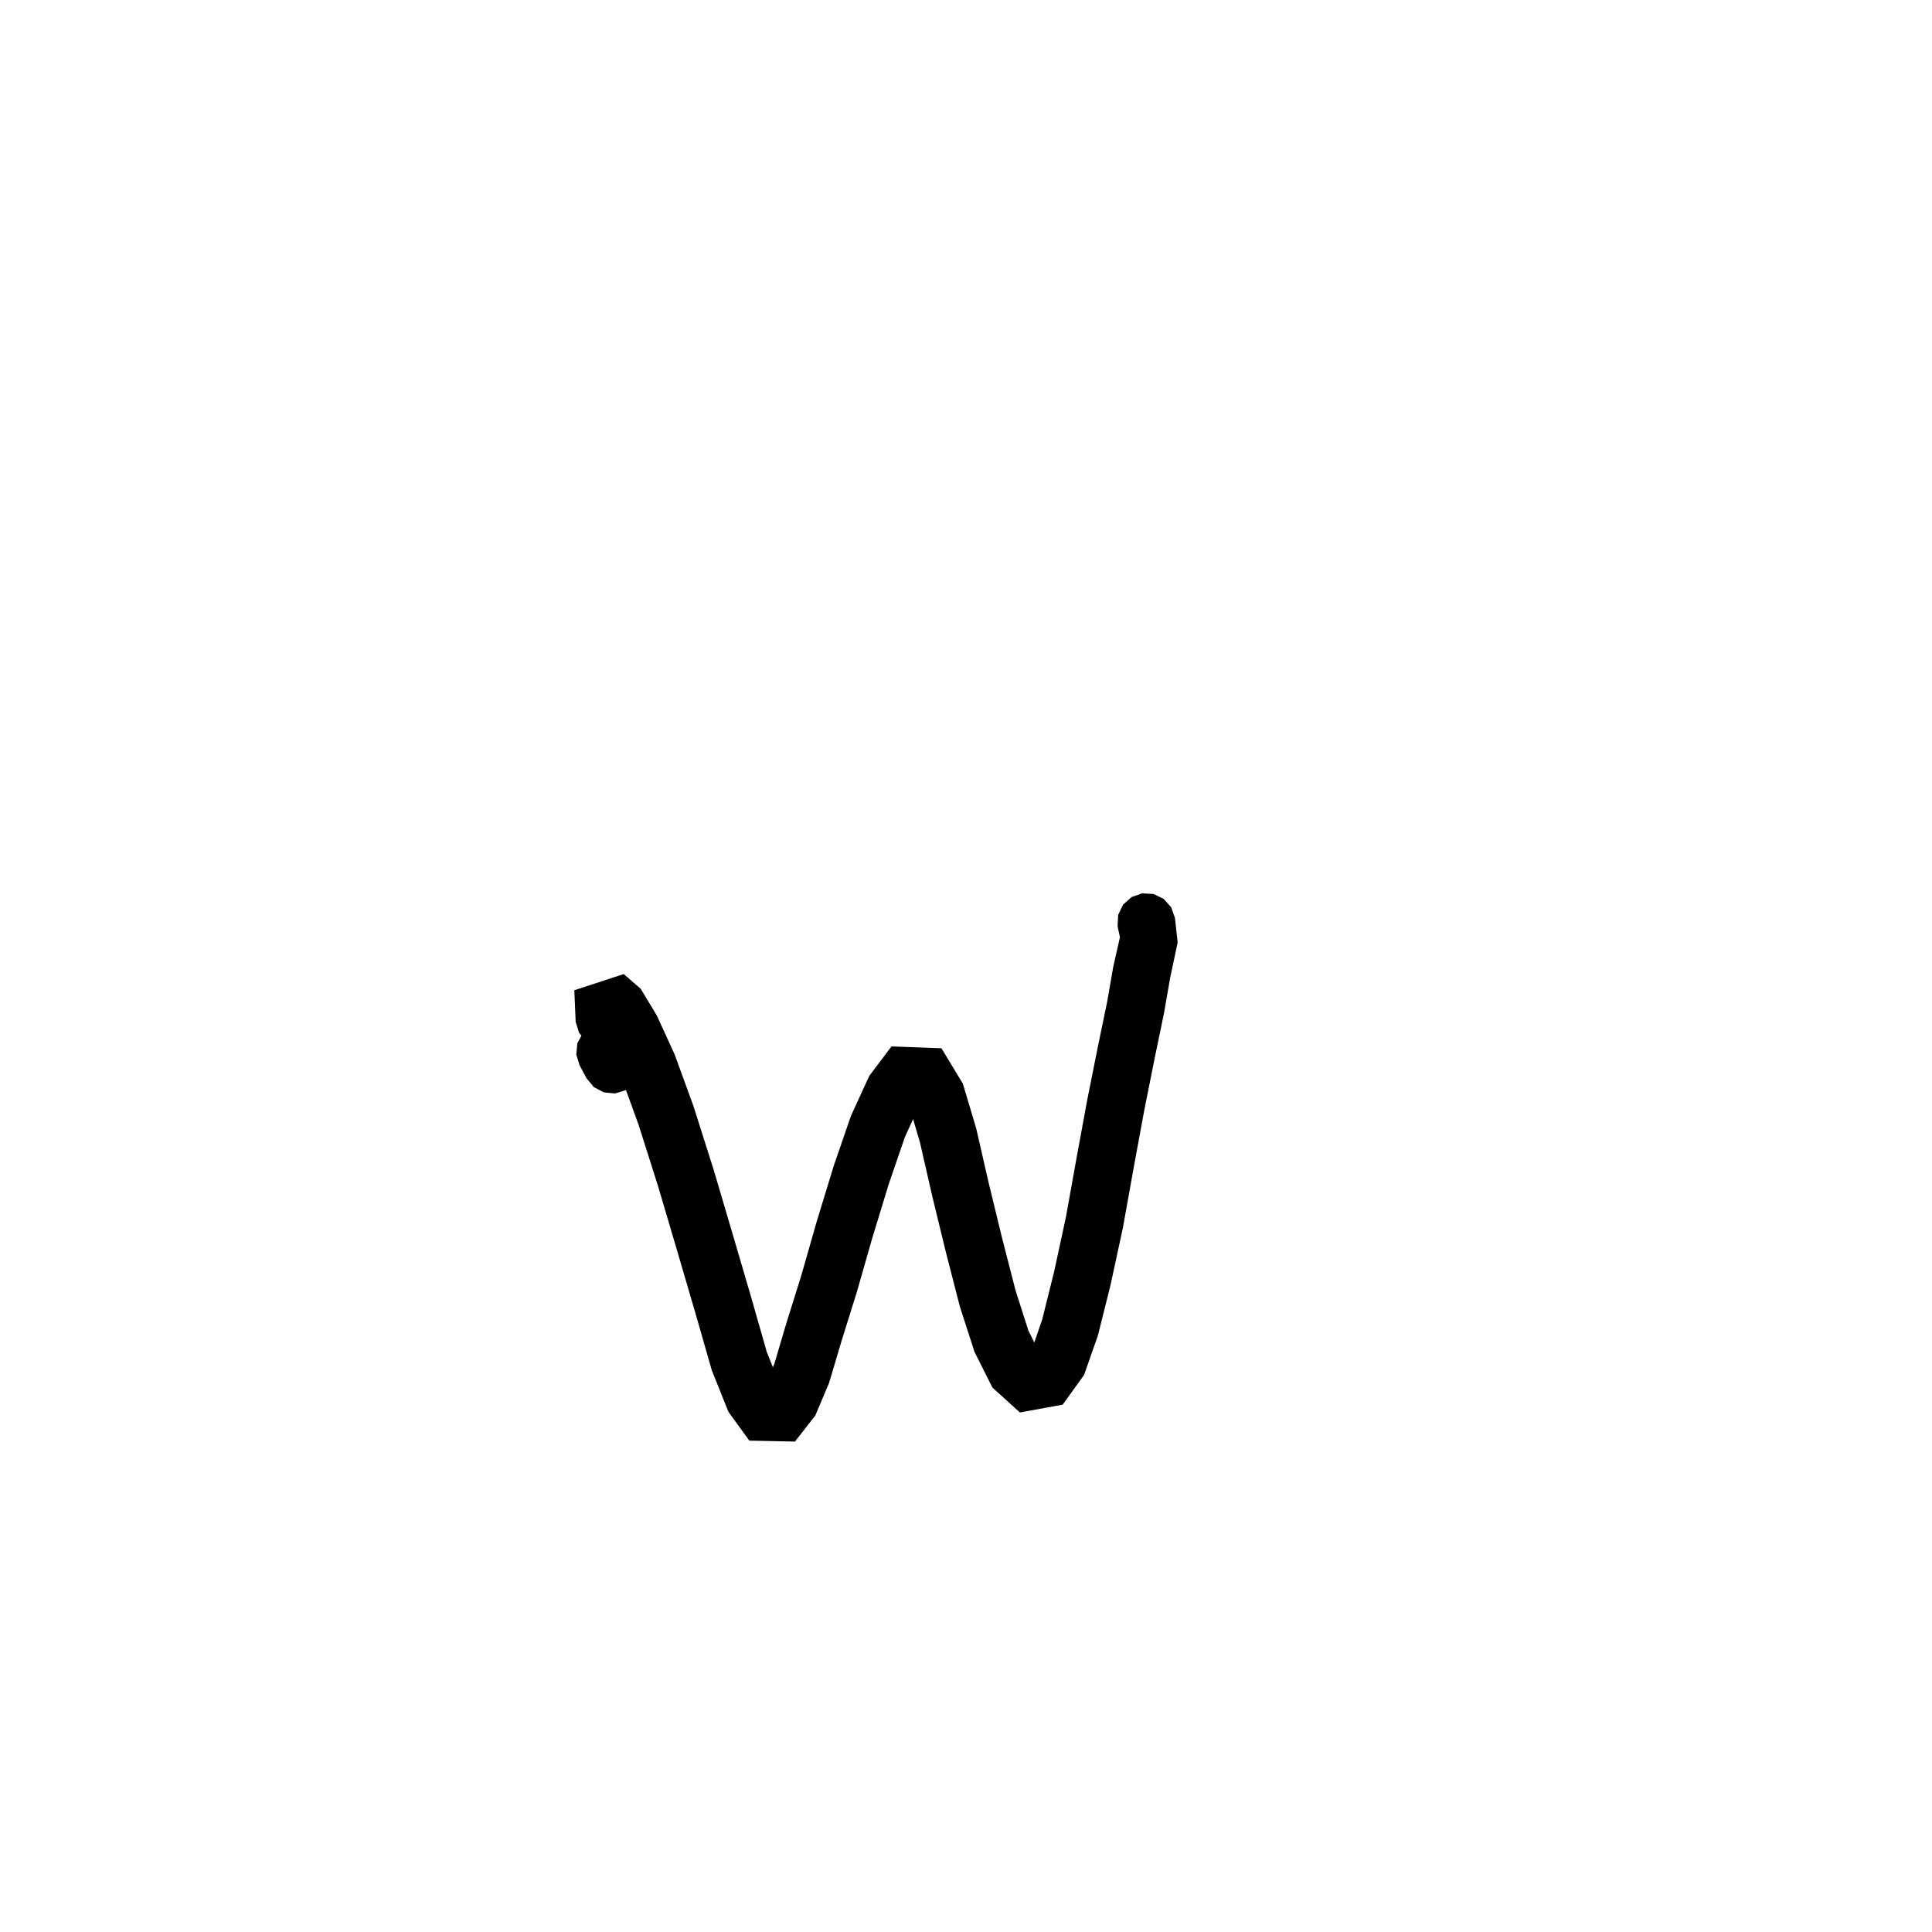
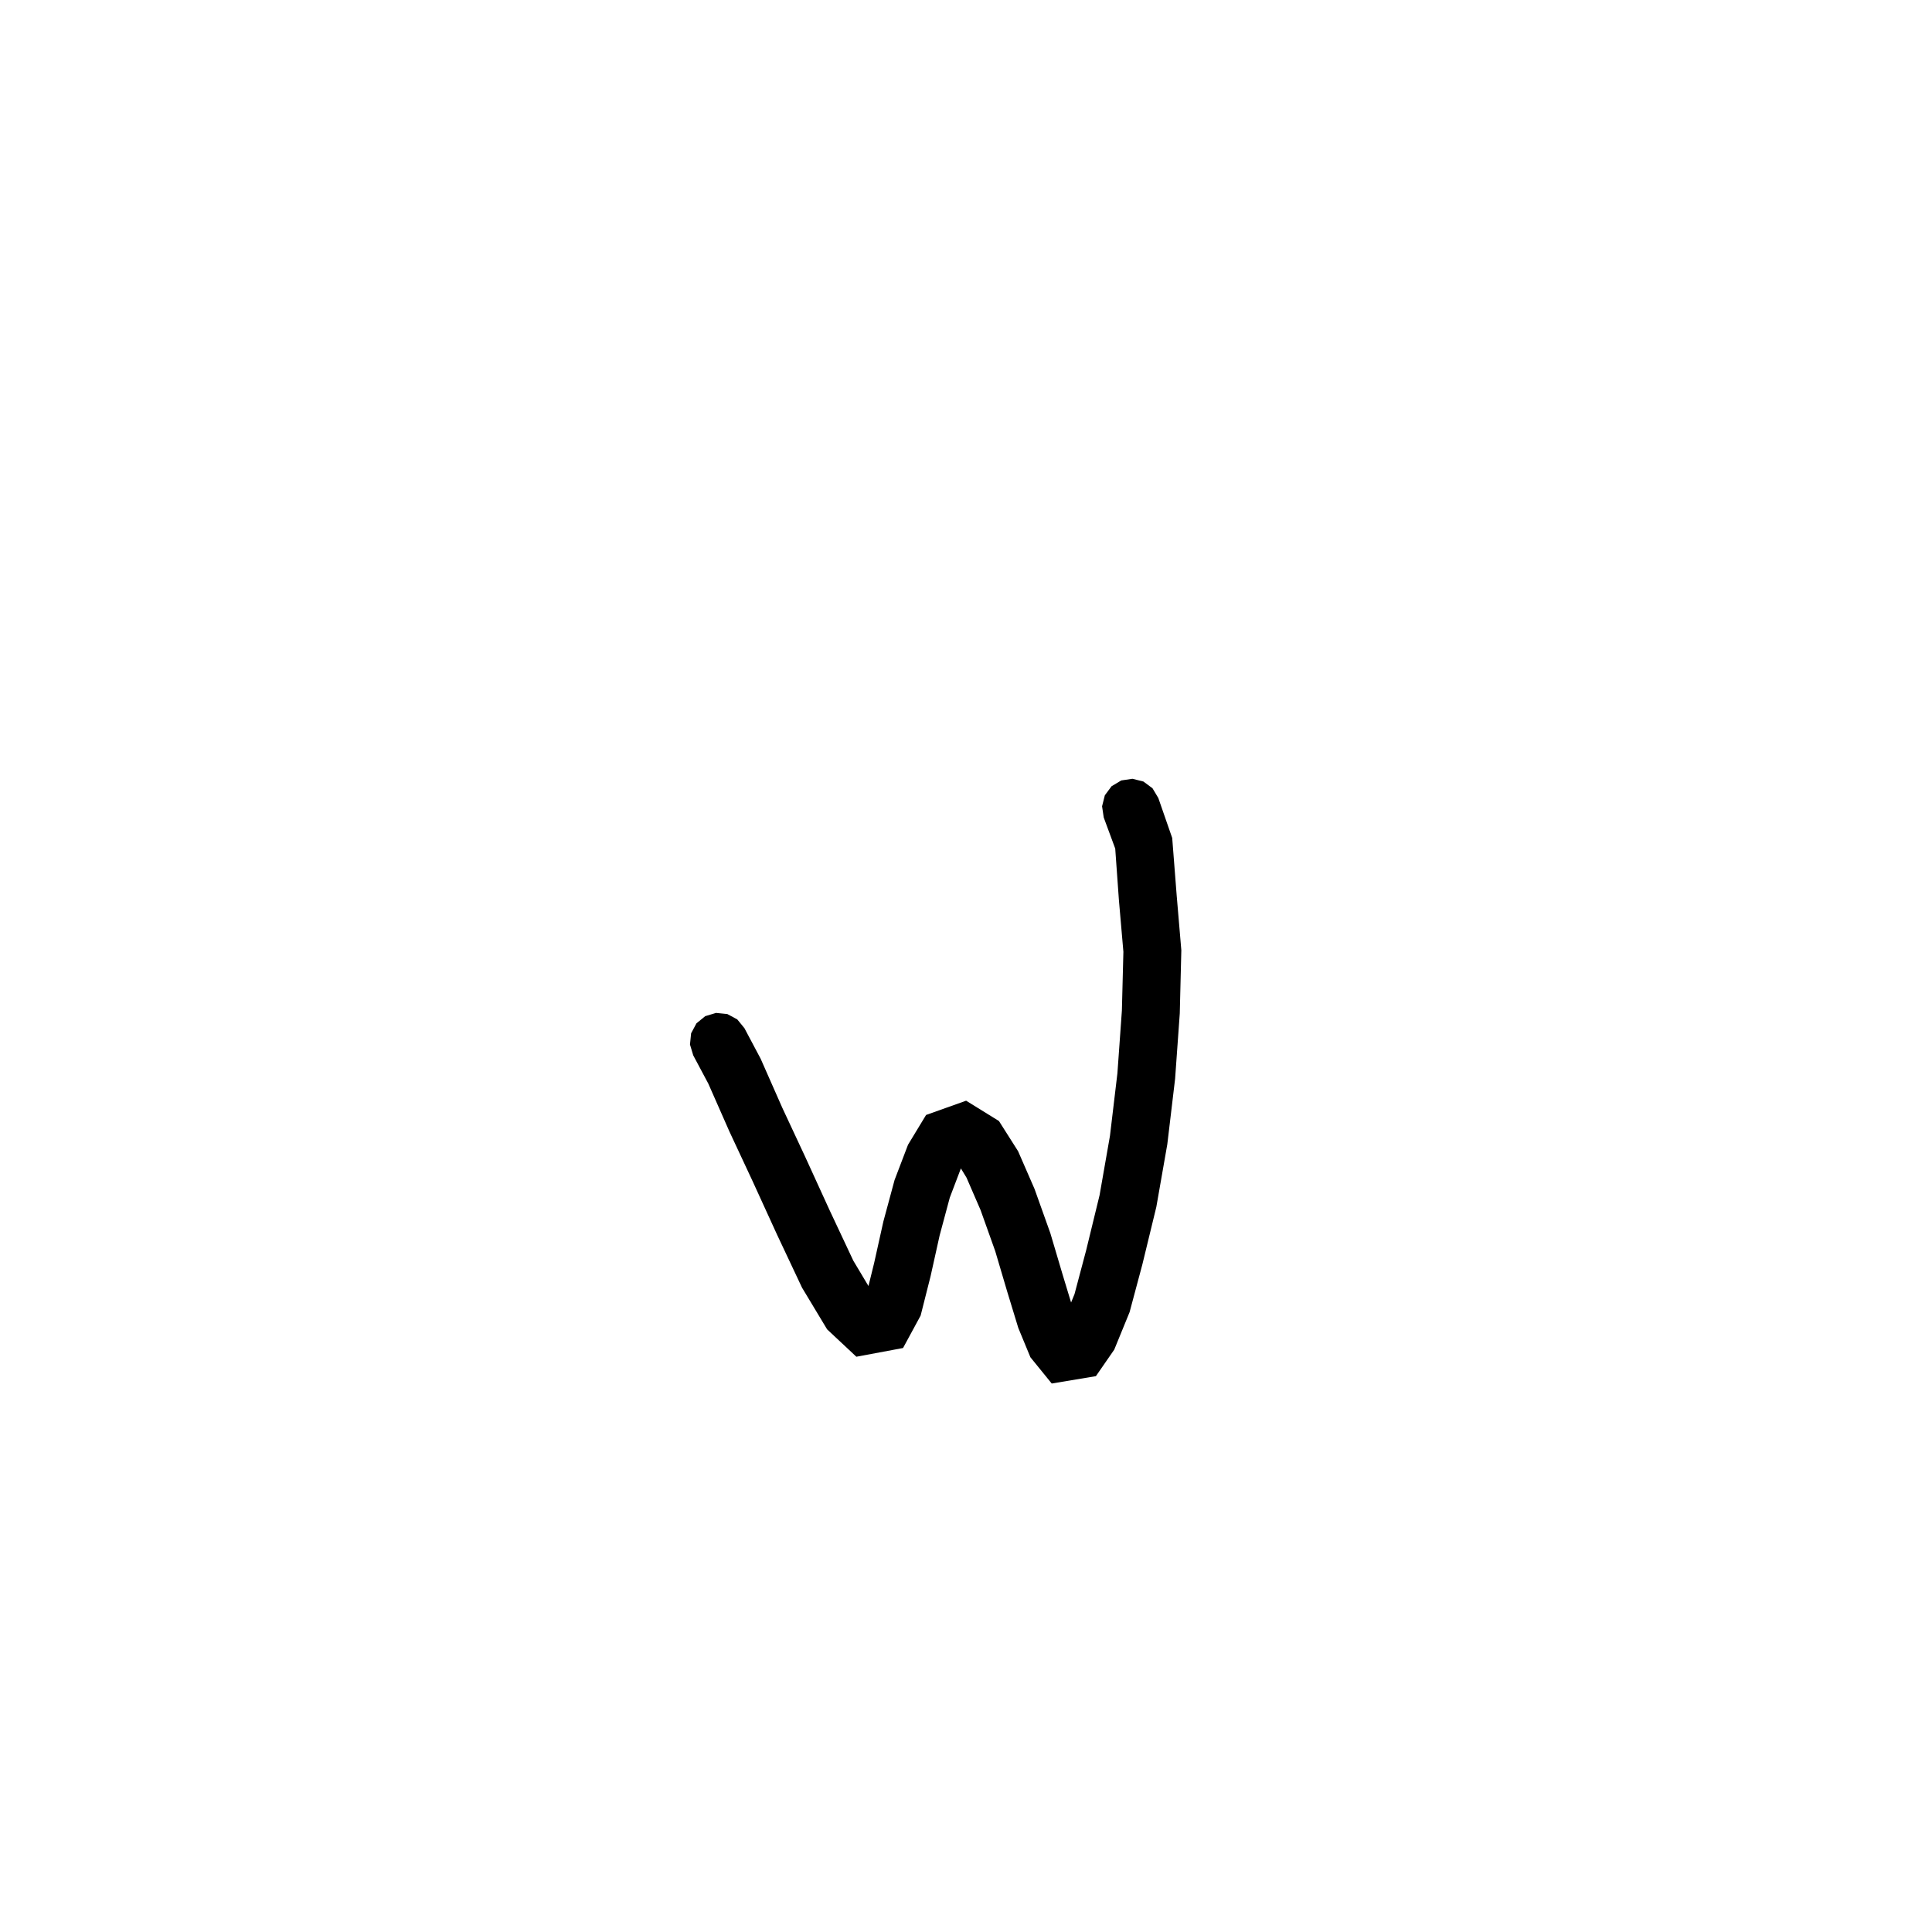
<svg xmlns="http://www.w3.org/2000/svg" viewBox="0 0 300 300" width="300" height="300">
-   <path d="M 99.012 163.179 L 97.924 161.16 L 96.806 159.807 L 95.255 158.984 L 93.507 158.818 L 91.828 159.333 L 90.475 160.451 L 89.652 162.003 L 89.486 163.751 L 90.001 165.429 L 91.089 167.448 L 92.207 168.802 L 93.758 169.624 L 95.506 169.79 L 97.185 169.275 L 98.538 168.157 L 99.361 166.606 L 99.527 164.858 Z" fill="black" fill-rule="nonzero" />
-   <path d="M 98.345 157.766 L 97.892 156.023 L 92.454 159.103 L 92.221 158.847 L 93.982 161.798 L 96.417 167.109 L 99.167 174.676 L 102.204 184.257 L 105.268 194.625 L 108.103 204.311 L 110.523 212.767 L 113.112 219.23 L 116.353 223.702 L 123.442 223.846 L 126.6 219.803 L 128.747 214.716 L 130.694 208.16 L 133.069 200.56 L 135.439 192.265 L 138.009 183.852 L 140.52 176.538 L 142.894 171.352 L 143.7 169.783 L 140.206 169.498 L 141.141 171.577 L 142.862 177.438 L 144.734 185.632 L 146.878 194.447 L 149.047 202.876 L 151.32 209.924 L 154.107 215.467 L 158.37 219.326 L 165.012 218.115 L 168.331 213.503 L 170.476 207.394 L 172.433 199.579 L 174.358 190.676 L 176.027 181.379 L 177.676 172.427 L 179.323 164.19 L 180.753 157.28 L 181.697 151.85 L 182.866 146.344 L 182.445 142.539 L 181.863 140.883 L 180.69 139.575 L 179.107 138.816 L 177.354 138.721 L 175.698 139.303 L 174.39 140.475 L 173.631 142.059 L 173.536 143.812 L 173.903 145.529 L 172.864 150.123 L 171.915 155.581 L 170.503 162.399 L 168.837 170.732 L 167.172 179.769 L 165.528 188.934 L 163.665 197.546 L 161.835 204.88 L 160.193 209.66 L 159.251 211.201 L 161.632 210.938 L 161.635 210.535 L 159.688 206.611 L 157.701 200.404 L 155.609 192.264 L 153.493 183.563 L 151.577 175.189 L 149.511 168.268 L 146.185 162.772 L 138.431 162.487 L 134.977 167.072 L 132.143 173.247 L 129.446 181.082 L 126.809 189.712 L 124.445 197.986 L 122.086 205.534 L 120.246 211.76 L 118.606 215.668 L 118.45 216.358 L 121.753 216.502 L 121.206 215.293 L 119.061 209.921 L 116.748 201.809 L 113.902 192.086 L 110.811 181.624 L 107.694 171.796 L 104.763 163.741 L 101.991 157.691 L 99.491 153.541 L 96.853 151.251 L 89.18 153.765 L 89.389 158.659 L 89.901 160.338 L 91.016 161.694 L 92.565 162.52 L 94.313 162.69 L 95.993 162.179 L 97.349 161.063 L 98.175 159.514 Z" fill="black" fill-rule="nonzero" />
+   <path d="M 107.646 163.876 L 109.986 168.266 L 113.279 175.737 L 116.861 183.407 L 120.651 191.698 L 124.537 199.946 L 128.436 206.423 L 132.977 210.673 L 140.224 209.319 L 142.956 204.28 L 144.499 198.173 L 145.909 191.824 L 147.483 185.966 L 149.182 181.498 L 150.165 179.495 L 148.682 179.816 L 148.321 179.976 L 150.08 182.864 L 152.262 187.897 L 154.541 194.282 L 156.401 200.566 L 158.121 206.203 L 160 210.753 L 163.312 214.833 L 170.173 213.687 L 173.021 209.57 L 175.403 203.748 L 177.382 196.356 L 179.556 187.407 L 181.26 177.675 L 182.47 167.508 L 183.195 157.36 L 183.436 147.553 L 182.713 139.028 L 182.02 130.121 L 179.861 123.909 L 178.96 122.403 L 177.55 121.356 L 175.847 120.929 L 174.11 121.185 L 172.603 122.087 L 171.557 123.497 L 171.129 125.2 L 171.386 126.936 L 173.172 131.771 L 173.742 139.748 L 174.439 147.793 L 174.206 156.921 L 173.511 166.655 L 172.354 176.372 L 170.744 185.576 L 168.658 194.142 L 166.849 200.952 L 164.971 205.545 L 164.032 207.108 L 167.579 206.909 L 168.05 206.728 L 166.616 203.23 L 165.022 197.98 L 163.095 191.482 L 160.64 184.612 L 158.088 178.757 L 155.113 174.07 L 150.018 170.916 L 143.801 173.131 L 140.997 177.756 L 138.909 183.229 L 137.168 189.68 L 135.738 196.112 L 134.441 201.367 L 133.86 202.955 L 136.846 202.548 L 135.706 201.117 L 132.504 195.76 L 128.816 187.912 L 125.032 179.634 L 121.474 172.016 L 118.114 164.403 L 115.592 159.65 L 114.481 158.291 L 112.935 157.46 L 111.188 157.284 L 109.507 157.79 L 108.147 158.901 L 107.316 160.447 L 107.14 162.194 Z" fill="black" fill-rule="nonzero" />
</svg>
